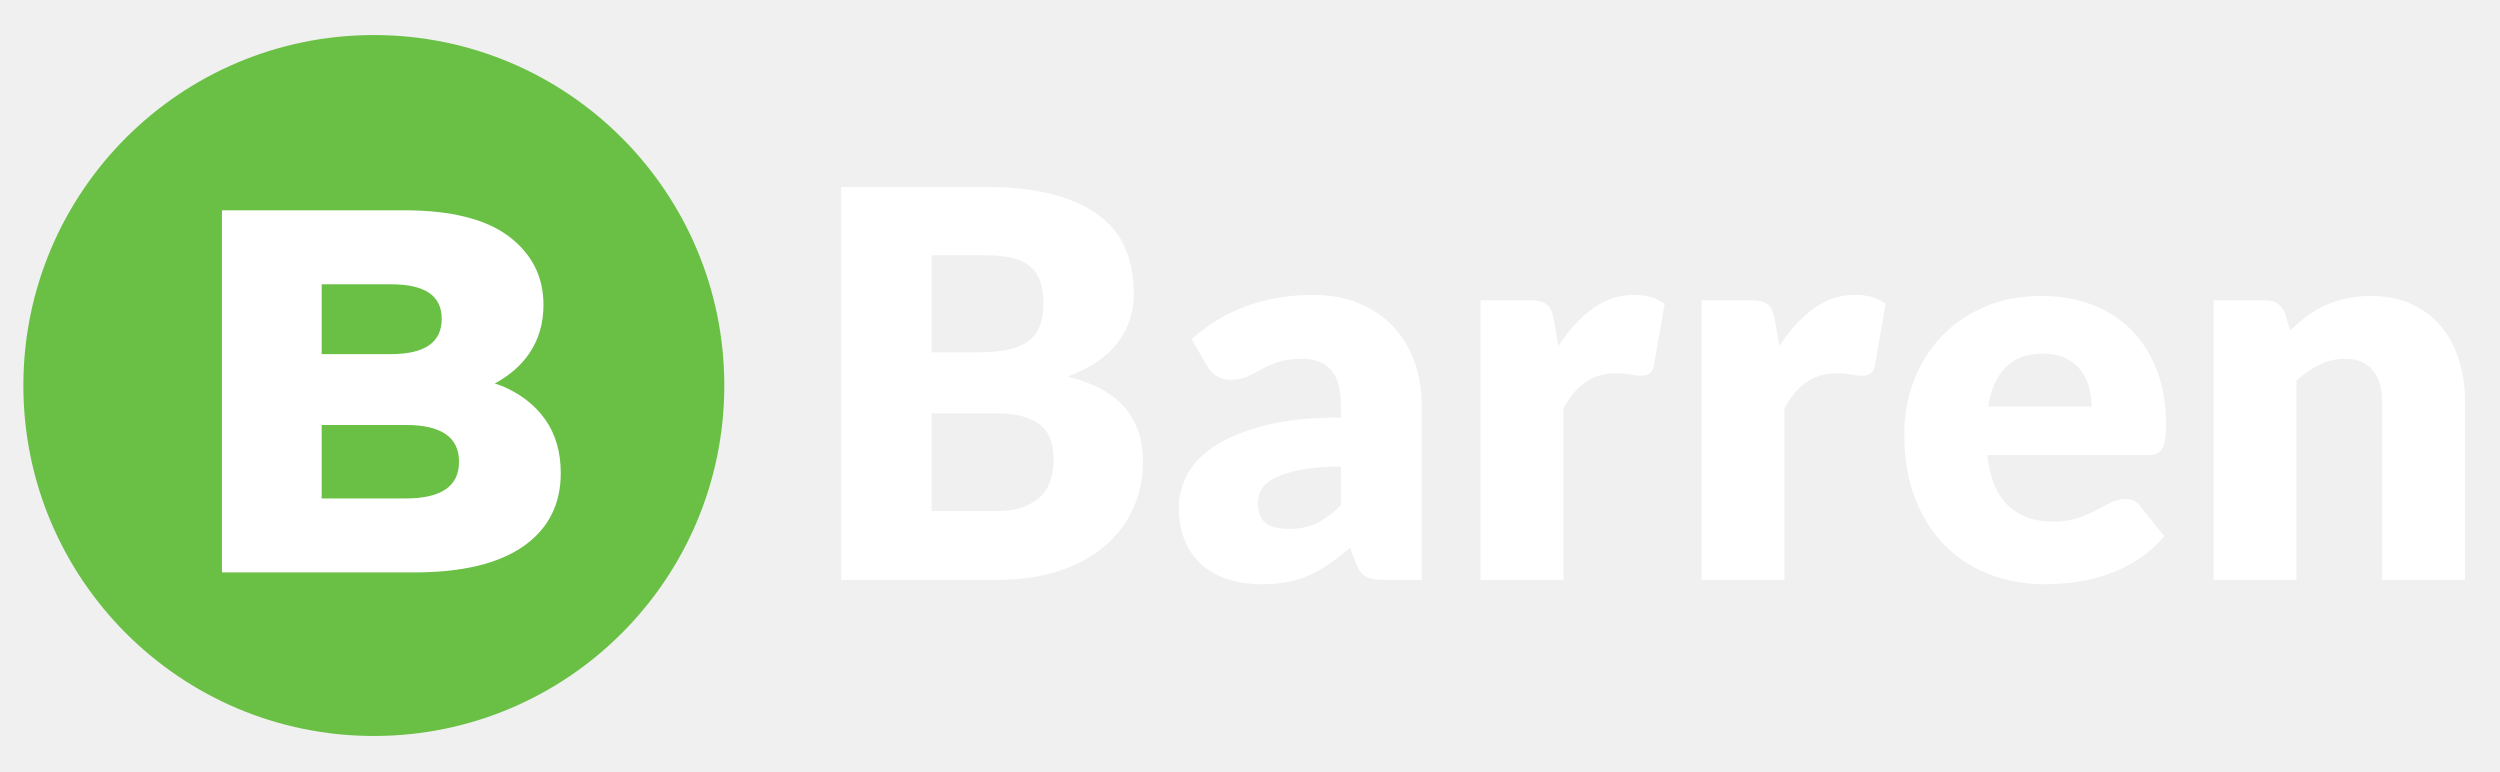
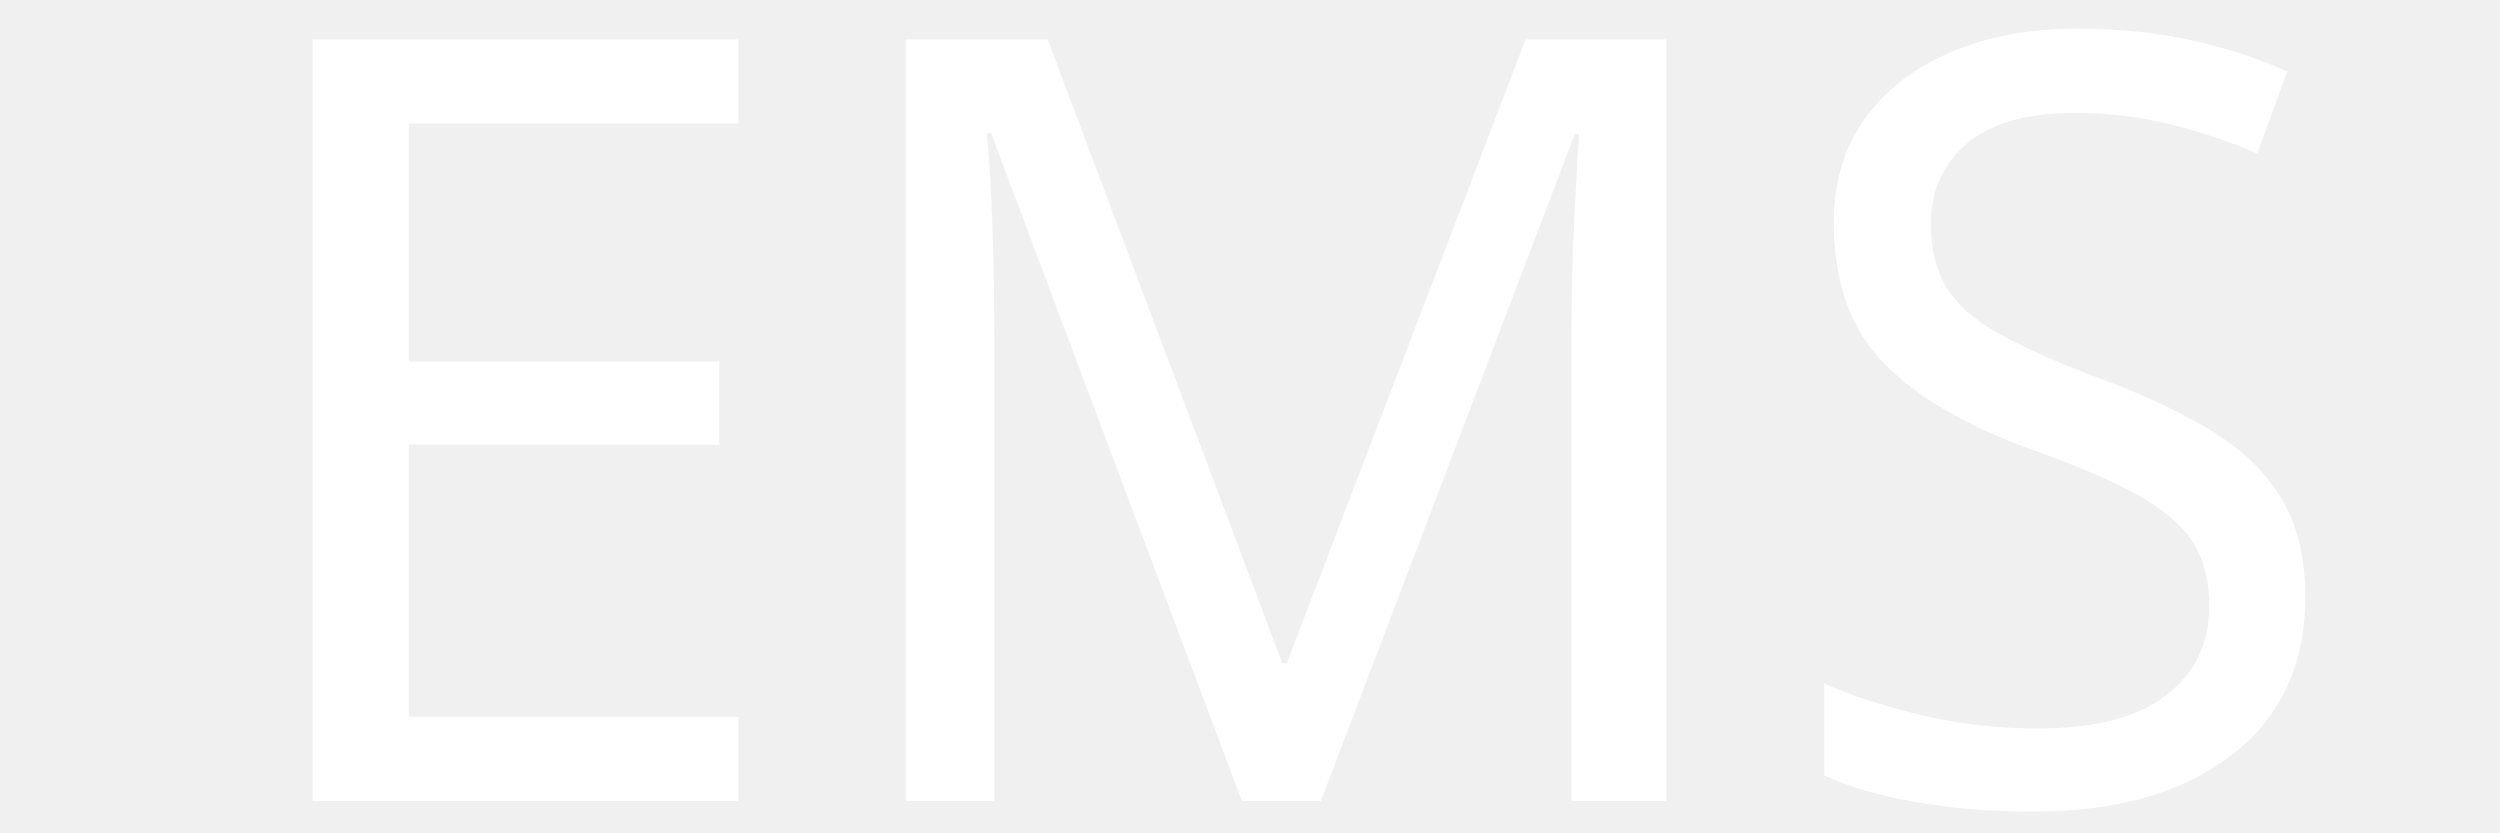
- <svg xmlns="http://www.w3.org/2000/svg" preserveAspectRatio="xMidYMid" width="214" height="66" viewBox="0 0 214 66">
-   <defs>
-     <style>
-       .cls-1 {
-         fill: #fff;
-         fill-rule: evenodd;
-       }
- 
-       .cls-2 {
-         fill: #6ac045;
-       }
-     </style>
-   </defs>
-   <g>
-     <path d="M203.908,49.639 L203.908,34.427 C203.908,33.258 203.641,32.346 203.107,31.692 C202.572,31.038 201.786,30.711 200.748,30.711 C199.970,30.711 199.237,30.880 198.550,31.219 C197.863,31.557 197.206,32.011 196.580,32.581 L196.580,49.639 L189.481,49.639 L189.481,25.702 L193.878,25.702 C194.321,25.702 194.691,25.802 194.989,26.002 C195.287,26.202 195.496,26.502 195.619,26.902 L196.031,28.287 C196.489,27.856 196.962,27.456 197.451,27.087 C197.939,26.717 198.462,26.406 199.019,26.152 C199.576,25.898 200.179,25.698 200.828,25.552 C201.477,25.406 202.183,25.332 202.947,25.332 C204.244,25.332 205.393,25.560 206.393,26.013 C207.393,26.468 208.237,27.098 208.924,27.906 C209.611,28.714 210.129,29.676 210.481,30.792 C210.832,31.908 211.008,33.120 211.008,34.427 L211.008,49.639 L203.908,49.639 ZM185.085,38.421 C184.962,38.621 184.799,38.759 184.592,38.836 C184.386,38.913 184.123,38.952 183.802,38.952 L170.108,38.952 C170.337,40.952 170.940,42.403 171.917,43.303 C172.894,44.203 174.154,44.653 175.696,44.653 C176.520,44.653 177.230,44.553 177.825,44.353 C178.421,44.153 178.951,43.930 179.417,43.684 C179.883,43.438 180.310,43.215 180.699,43.014 C181.089,42.815 181.497,42.714 181.925,42.714 C182.489,42.714 182.917,42.922 183.207,43.338 L185.268,45.900 C184.535,46.746 183.745,47.435 182.898,47.966 C182.051,48.497 181.180,48.912 180.287,49.212 C179.394,49.512 178.501,49.720 177.608,49.836 C176.715,49.951 175.864,50.009 175.055,50.009 C173.390,50.009 171.829,49.735 170.371,49.189 C168.913,48.643 167.638,47.831 166.547,46.754 C165.455,45.677 164.593,44.338 163.959,42.737 C163.326,41.137 163.009,39.275 163.009,37.151 C163.009,35.551 163.280,34.035 163.822,32.604 C164.364,31.173 165.142,29.918 166.158,28.841 C167.173,27.764 168.402,26.910 169.845,26.279 C171.287,25.648 172.917,25.332 174.734,25.332 C176.306,25.332 177.745,25.579 179.051,26.071 C180.356,26.564 181.478,27.279 182.417,28.218 C183.356,29.157 184.089,30.307 184.615,31.669 C185.142,33.031 185.405,34.574 185.405,36.297 C185.405,36.836 185.383,37.275 185.337,37.613 C185.291,37.952 185.207,38.221 185.085,38.421 ZM178.822,33.135 C178.676,32.596 178.440,32.115 178.112,31.692 C177.783,31.269 177.352,30.927 176.818,30.665 C176.283,30.403 175.635,30.272 174.871,30.272 C173.512,30.272 172.451,30.661 171.688,31.438 C170.925,32.215 170.421,33.335 170.177,34.797 L179.039,34.797 C179.039,34.228 178.967,33.674 178.822,33.135 ZM160.124,31.969 C159.941,32.100 159.696,32.165 159.391,32.165 C159.131,32.165 158.826,32.131 158.475,32.061 C158.124,31.992 157.681,31.957 157.147,31.957 C155.284,31.957 153.818,32.958 152.750,34.958 L152.750,49.639 L145.651,49.639 L145.651,25.702 L149.864,25.702 C150.215,25.702 150.509,25.733 150.746,25.794 C150.983,25.856 151.181,25.952 151.342,26.083 C151.502,26.214 151.624,26.387 151.708,26.602 C151.792,26.818 151.864,27.079 151.925,27.387 L152.315,29.626 C153.185,28.272 154.162,27.202 155.246,26.417 C156.330,25.633 157.513,25.240 158.796,25.240 C159.879,25.240 160.750,25.502 161.406,26.025 L160.490,31.288 C160.429,31.611 160.307,31.838 160.124,31.969 ZM141.208,31.969 C141.025,32.100 140.781,32.165 140.476,32.165 C140.216,32.165 139.911,32.131 139.560,32.061 C139.208,31.992 138.766,31.957 138.231,31.957 C136.369,31.957 134.903,32.958 133.834,34.958 L133.834,49.639 L126.735,49.639 L126.735,25.702 L130.949,25.702 C131.300,25.702 131.594,25.733 131.831,25.794 C132.067,25.856 132.266,25.952 132.426,26.083 C132.586,26.214 132.708,26.387 132.793,26.602 C132.876,26.818 132.949,27.079 133.010,27.387 L133.399,29.626 C134.270,28.272 135.246,27.202 136.331,26.417 C137.414,25.633 138.598,25.240 139.880,25.240 C140.964,25.240 141.834,25.502 142.491,26.025 L141.575,31.288 C141.514,31.611 141.392,31.838 141.208,31.969 ZM116.923,49.362 C116.580,49.178 116.294,48.793 116.065,48.208 L115.561,46.892 C114.965,47.400 114.393,47.847 113.843,48.231 C113.294,48.616 112.725,48.943 112.137,49.212 C111.549,49.482 110.923,49.682 110.259,49.812 C109.595,49.943 108.858,50.009 108.049,50.009 C106.965,50.009 105.981,49.866 105.095,49.580 C104.210,49.295 103.458,48.874 102.840,48.318 C102.221,47.762 101.744,47.071 101.408,46.245 C101.072,45.419 100.905,44.466 100.905,43.386 C100.905,42.536 101.118,41.664 101.546,40.768 C101.973,39.873 102.714,39.059 103.767,38.325 C104.820,37.592 106.240,36.978 108.026,36.484 C109.813,35.990 112.064,35.743 114.782,35.743 L114.782,34.718 C114.782,33.305 114.496,32.283 113.923,31.654 C113.351,31.025 112.538,30.711 111.484,30.711 C110.645,30.711 109.958,30.803 109.423,30.988 C108.889,31.173 108.412,31.380 107.992,31.611 C107.572,31.842 107.164,32.050 106.767,32.234 C106.370,32.419 105.897,32.511 105.347,32.511 C104.858,32.511 104.443,32.392 104.099,32.154 C103.756,31.915 103.484,31.619 103.286,31.265 L102.004,29.026 C103.439,27.749 105.030,26.798 106.778,26.175 C108.526,25.552 110.400,25.240 112.400,25.240 C113.835,25.240 115.129,25.475 116.282,25.944 C117.435,26.414 118.412,27.068 119.213,27.906 C120.015,28.745 120.629,29.741 121.057,30.896 C121.484,32.050 121.698,33.312 121.698,34.681 L121.698,49.639 L118.446,49.639 C117.774,49.639 117.267,49.547 116.923,49.362 ZM114.782,39.944 C113.362,39.944 112.194,40.038 111.278,40.224 C110.362,40.410 109.637,40.643 109.103,40.922 C108.568,41.202 108.198,41.520 107.992,41.877 C107.786,42.234 107.683,42.622 107.683,43.041 C107.683,43.864 107.904,44.442 108.347,44.776 C108.790,45.110 109.438,45.277 110.294,45.277 C111.210,45.277 112.011,45.115 112.698,44.792 C113.385,44.469 114.080,43.946 114.782,43.222 L114.782,39.944 ZM97.836,39.506 C97.836,40.937 97.561,42.268 97.012,43.499 C96.462,44.730 95.657,45.804 94.596,46.719 C93.535,47.635 92.226,48.351 90.669,48.866 C89.111,49.382 87.333,49.639 85.333,49.639 L72.005,49.639 L72.005,16.007 L84.279,16.007 C86.584,16.007 88.546,16.222 90.165,16.653 C91.783,17.084 93.103,17.692 94.126,18.477 C95.149,19.261 95.893,20.216 96.359,21.339 C96.825,22.463 97.058,23.717 97.058,25.102 C97.058,25.856 96.951,26.583 96.737,27.283 C96.523,27.983 96.187,28.641 95.729,29.257 C95.271,29.872 94.684,30.430 93.966,30.930 C93.248,31.430 92.386,31.865 91.378,32.234 C93.577,32.773 95.203,33.646 96.256,34.854 C97.310,36.063 97.836,37.613 97.836,39.506 ZM89.020,24.028 C88.821,23.497 88.516,23.070 88.104,22.747 C87.691,22.424 87.168,22.193 86.535,22.055 C85.901,21.916 85.150,21.847 84.279,21.847 L79.745,21.847 L79.745,30.157 L83.776,30.157 C84.630,30.157 85.401,30.096 86.088,29.972 C86.775,29.849 87.359,29.634 87.840,29.326 C88.321,29.018 88.688,28.595 88.940,28.056 C89.191,27.518 89.317,26.841 89.317,26.025 C89.317,25.225 89.218,24.559 89.020,24.028 ZM89.947,37.682 C89.787,37.190 89.512,36.774 89.123,36.436 C88.733,36.097 88.218,35.835 87.577,35.651 C86.936,35.466 86.126,35.374 85.150,35.374 L79.745,35.374 L79.745,43.753 L85.195,43.753 C86.218,43.753 87.054,43.622 87.703,43.361 C88.352,43.099 88.859,42.760 89.226,42.345 C89.592,41.929 89.844,41.460 89.981,40.937 C90.119,40.414 90.188,39.883 90.188,39.344 C90.188,38.729 90.107,38.175 89.947,37.682 Z" class="cls-1" />
-     <g>
-       <circle cx="32" cy="33" r="30" class="cls-2" />
-       <path d="M46.673,35.913 C47.558,37.168 48.001,38.696 48.001,40.496 C48.001,43.182 46.934,45.271 44.801,46.762 C42.667,48.253 39.553,48.998 35.460,48.998 L18.999,48.998 L18.999,18.002 L34.589,18.002 C38.595,18.002 41.585,18.747 43.559,20.238 C45.533,21.729 46.521,23.685 46.521,26.105 C46.521,27.699 46.107,29.094 45.280,30.289 C44.561,31.328 43.574,32.166 42.351,32.826 C42.550,32.896 42.758,32.955 42.950,33.035 C44.546,33.699 45.787,34.659 46.673,35.913 ZM27.534,42.666 L34.763,42.666 C36.244,42.666 37.368,42.408 38.138,41.891 C38.907,41.375 39.292,40.584 39.292,39.522 C39.292,38.459 38.907,37.670 38.138,37.153 C37.368,36.637 36.244,36.378 34.763,36.378 L27.534,36.378 L27.534,42.666 ZM36.723,25.064 C35.997,24.577 34.908,24.334 33.457,24.334 L27.534,24.334 L27.534,30.311 L33.457,30.311 C34.908,30.311 35.997,30.061 36.723,29.559 C37.448,29.057 37.811,28.304 37.811,27.300 C37.811,26.297 37.448,25.551 36.723,25.064 Z" class="cls-1" />
-     </g>
-   </g>
+ <svg xmlns="http://www.w3.org/2000/svg" version="1.1" id="Layer_1" x="0px" y="0px" viewBox="0 0 246.66 82.09" style="enable-background:new 0 0 246.66 82.09;" xml:space="preserve">
+   <style type="text/css">
+ 	.st0{fill:none;}
+ 	.st1{fill:#FFFFFF;}
+ 	.st2{font-family:'Helvetica-Bold';}
+ 	.st3{font-size:105.242px;}
+ </style>
+   <rect x="20.65" y="-11.46" class="st0" width="228.06" height="141.11" />
+   <text transform="matrix(1 0 0 1 20.6486 79.0315)" class="st1 st2 st3">EMS</text>
</svg>
